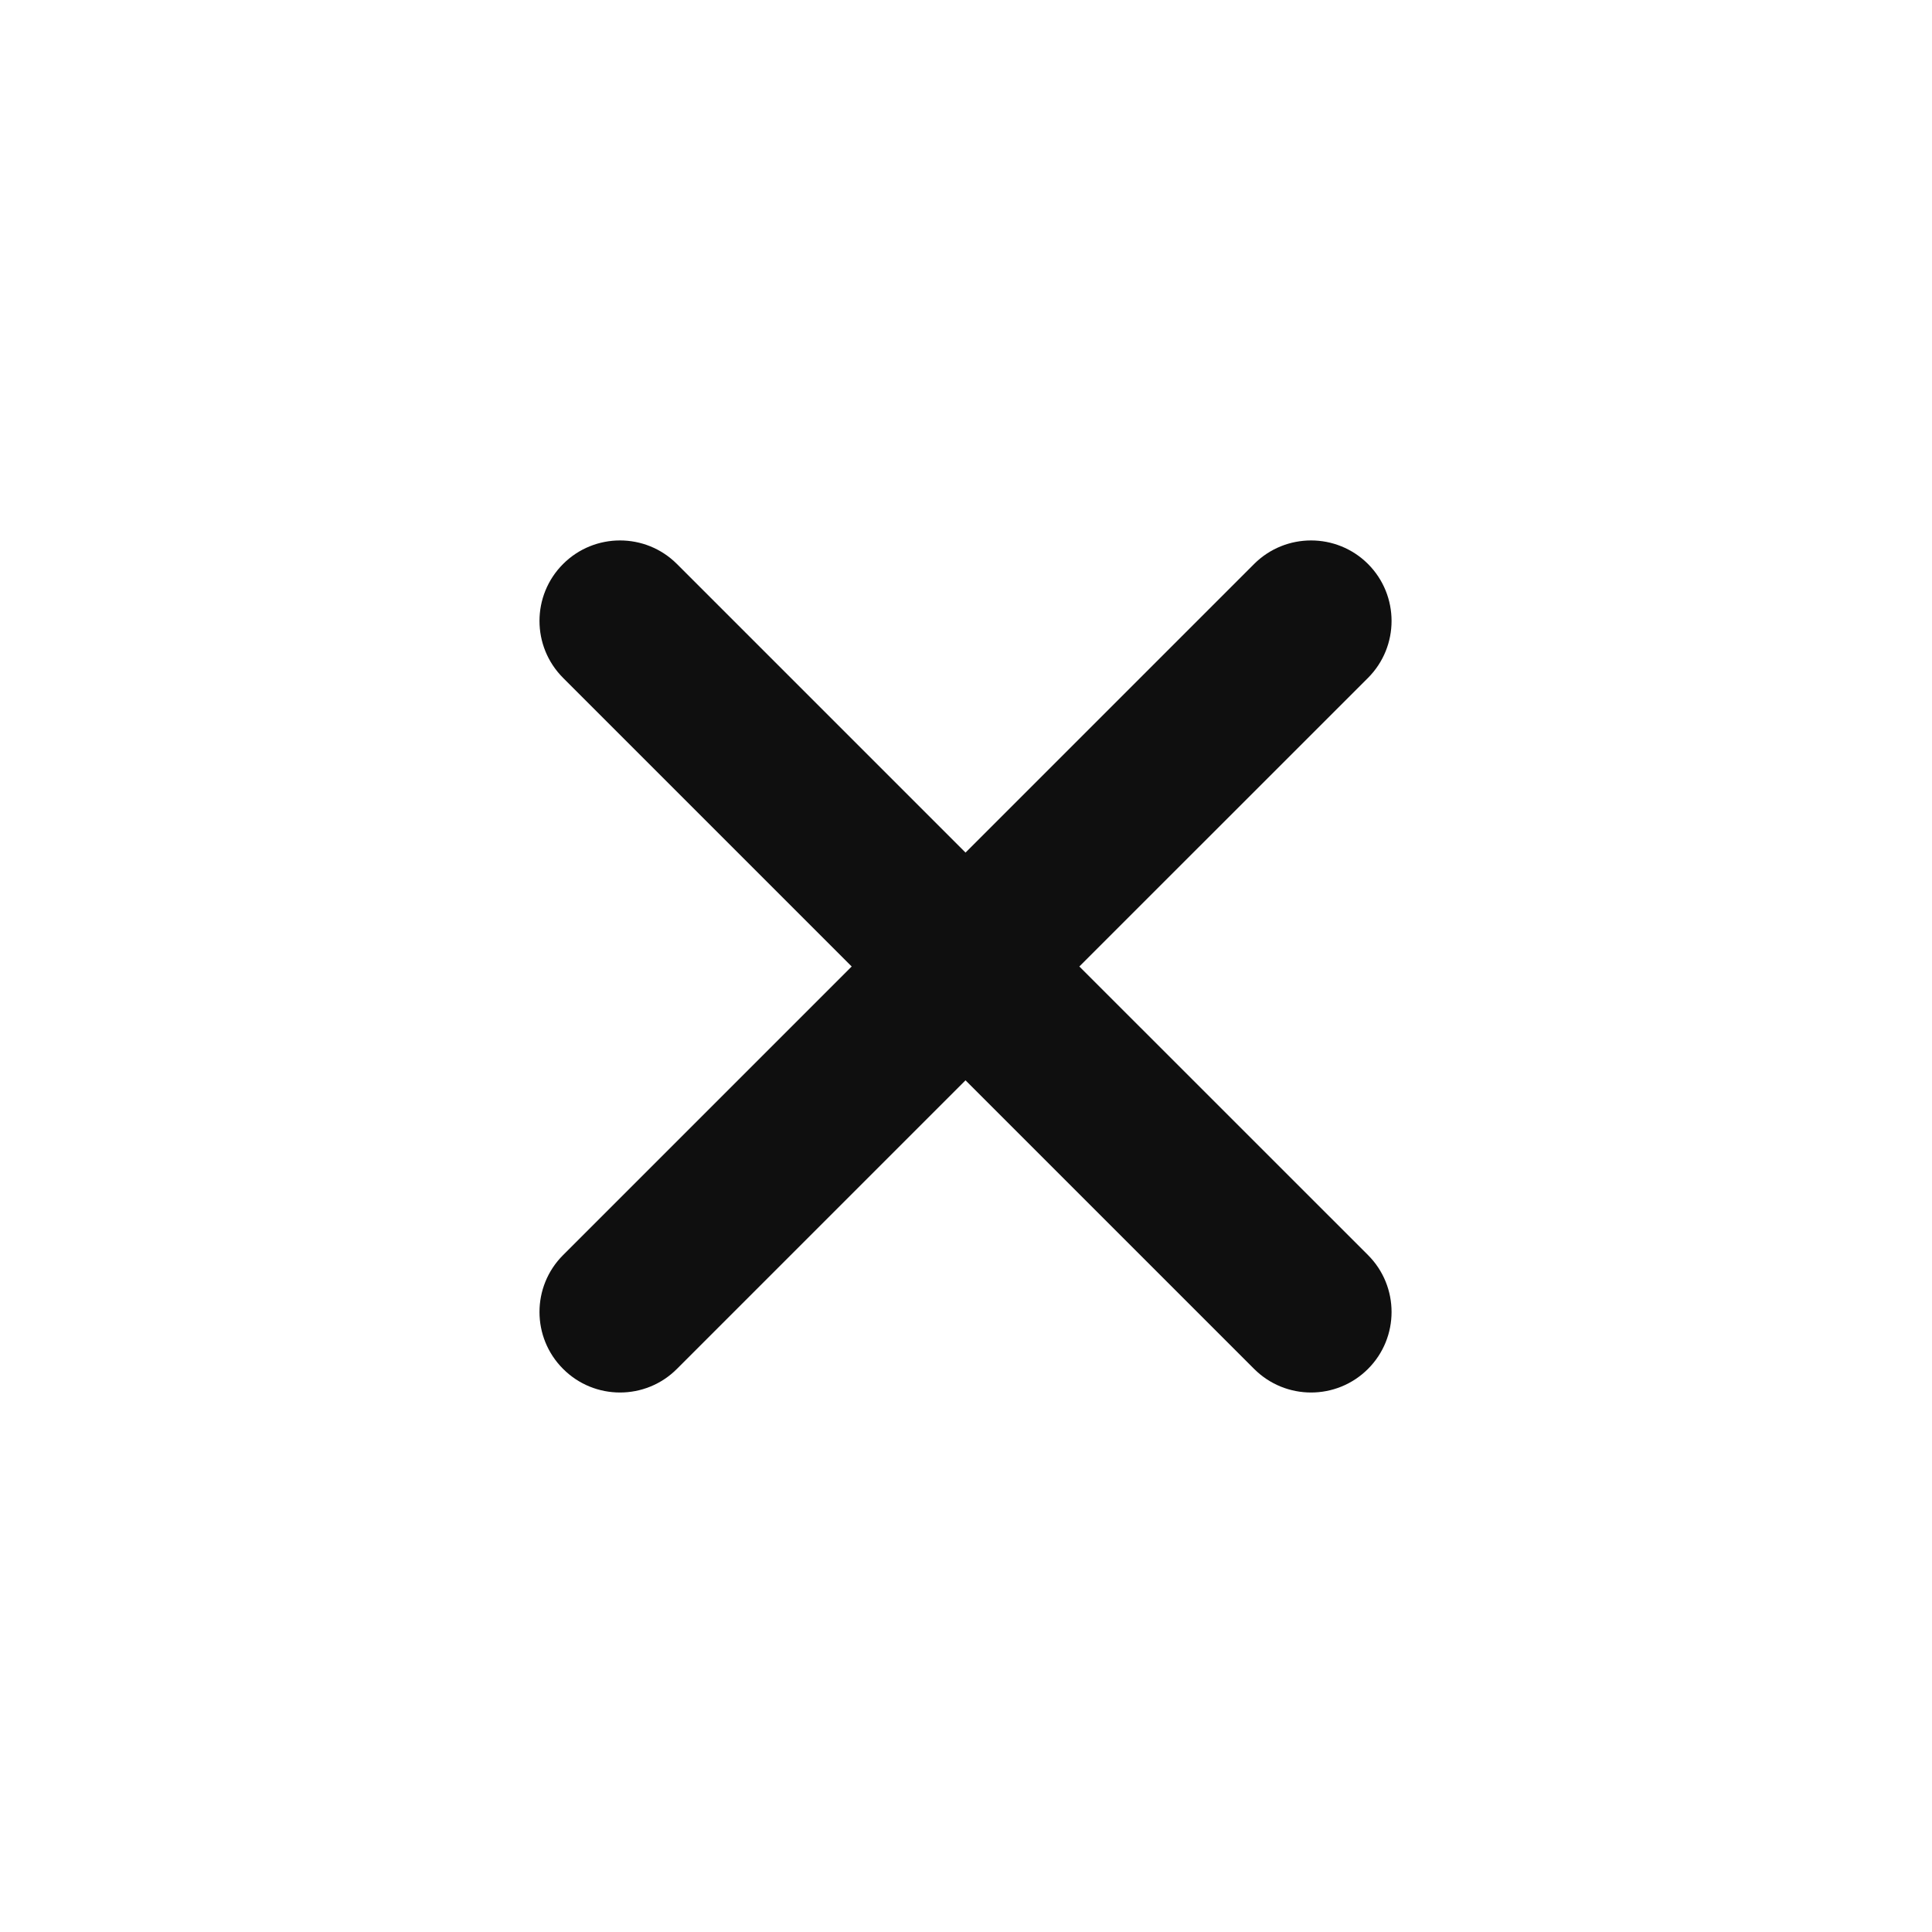
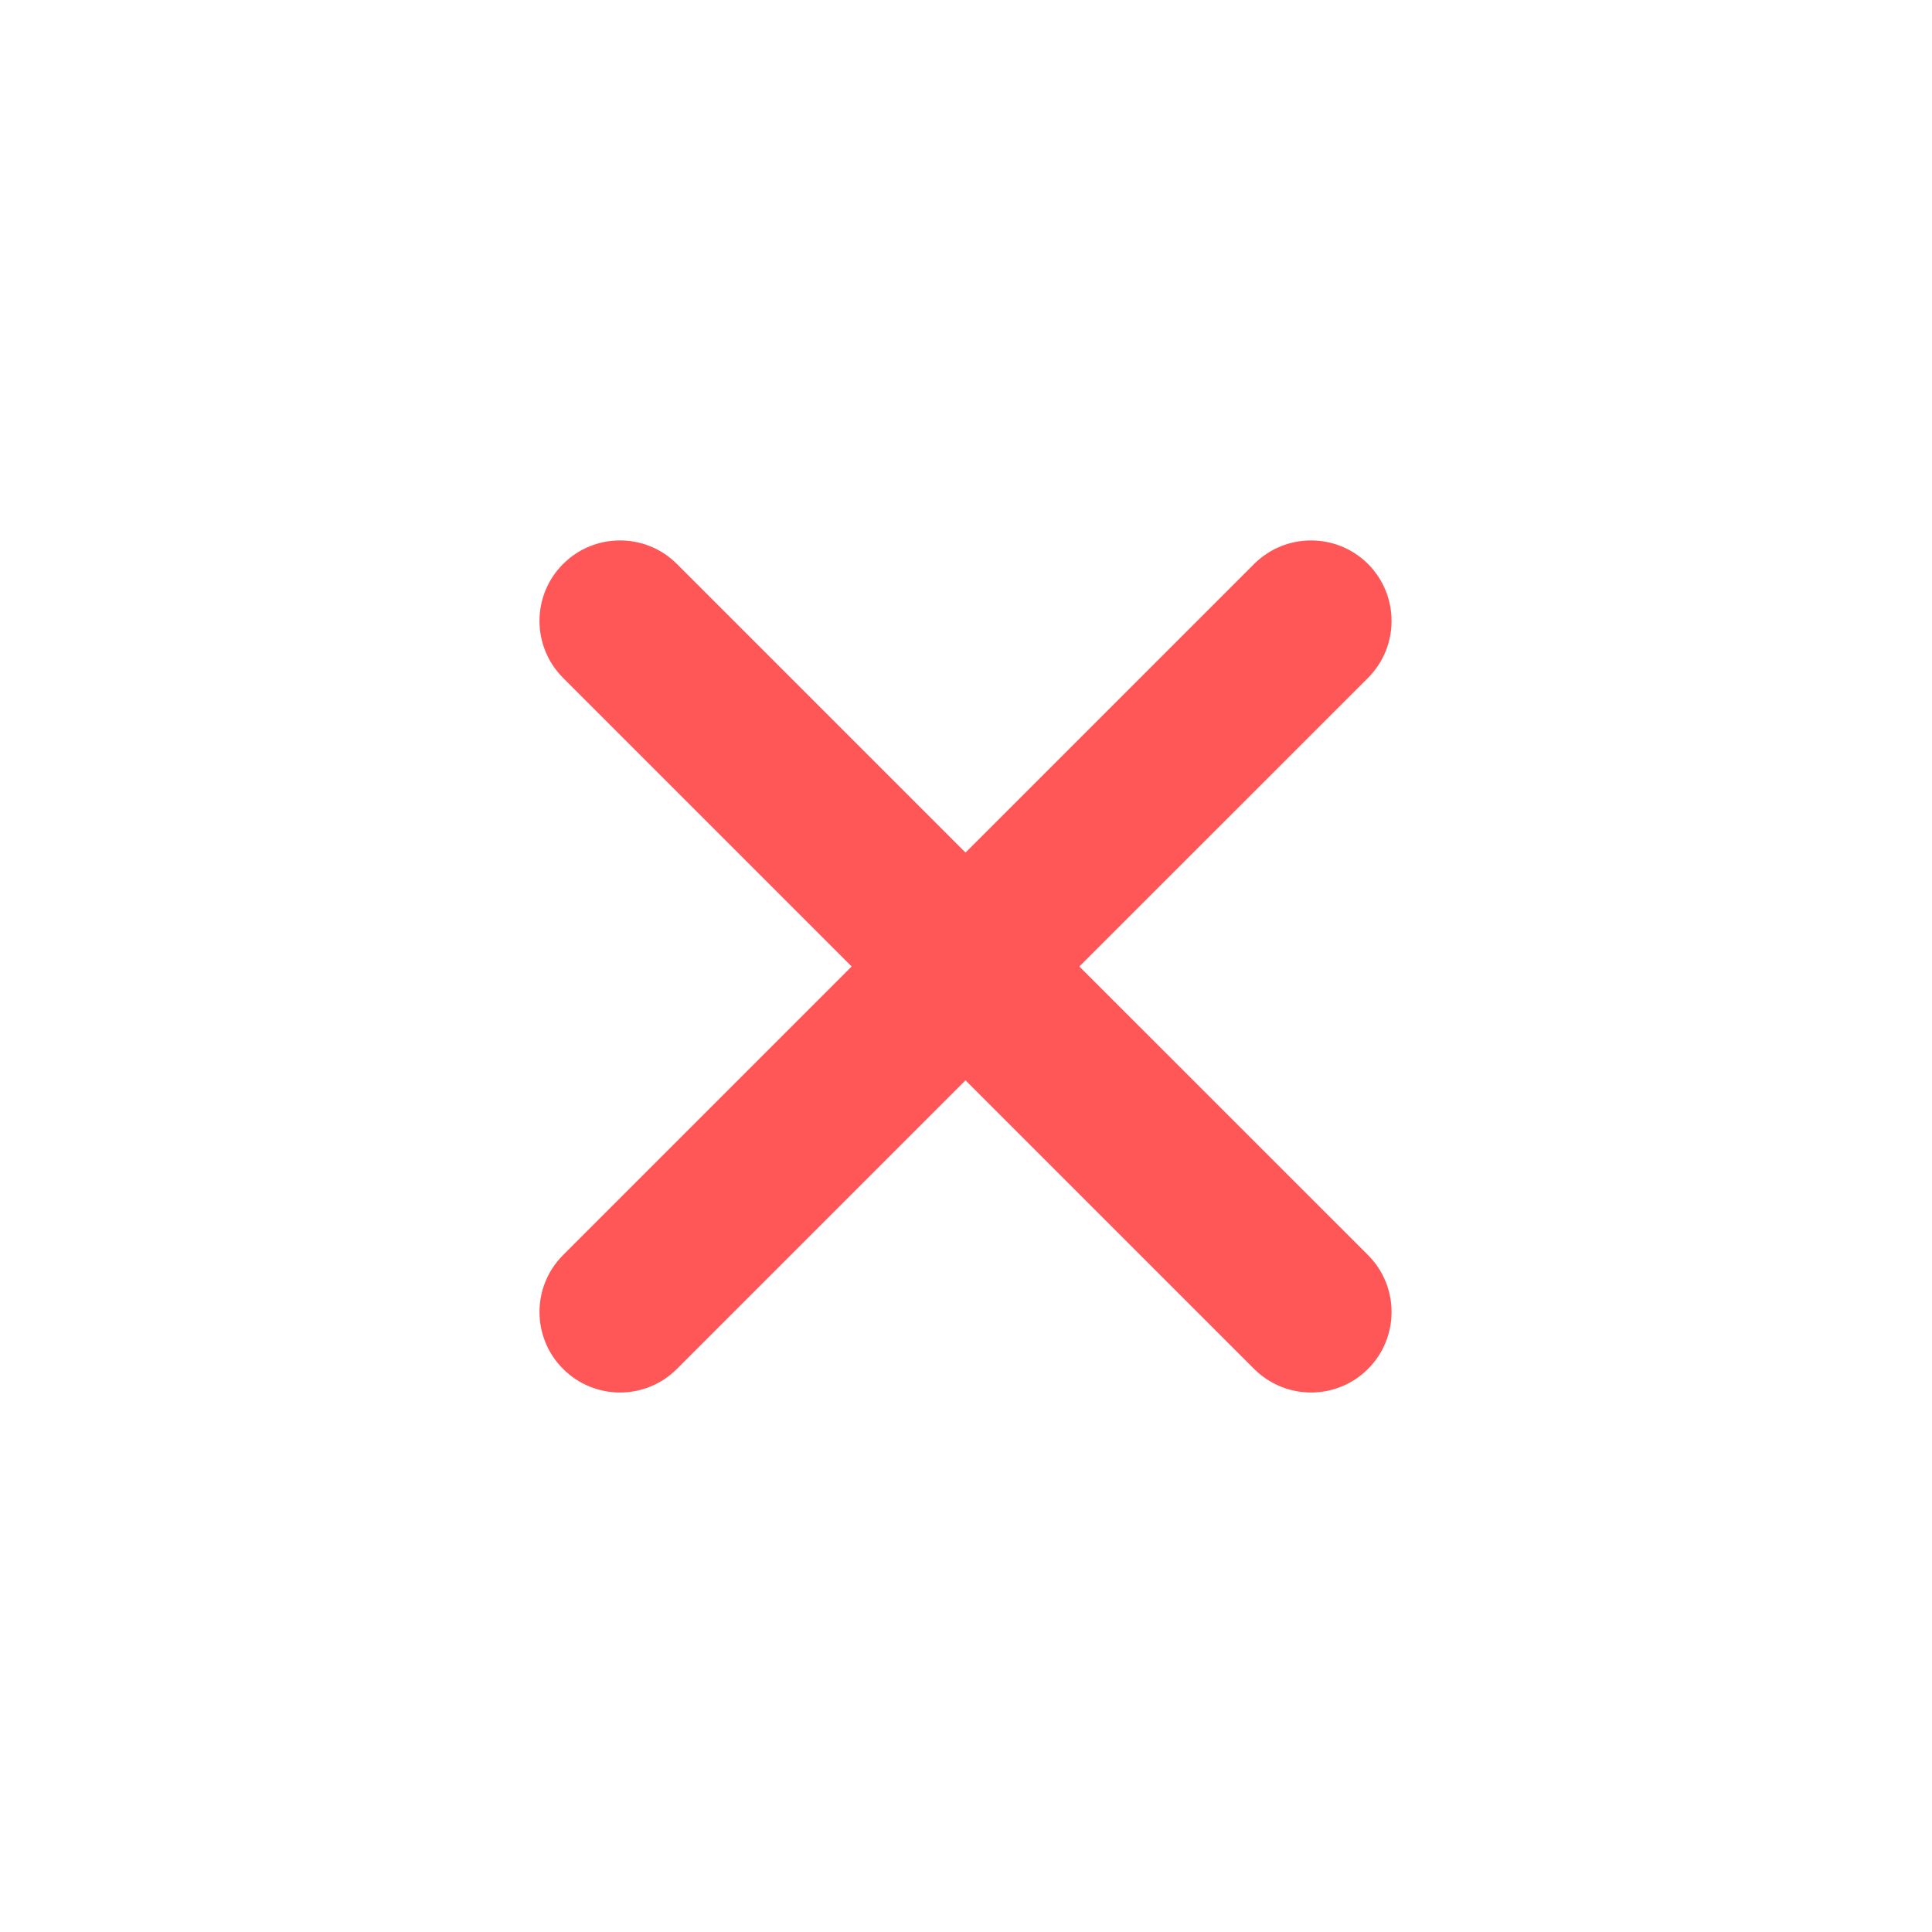
<svg xmlns="http://www.w3.org/2000/svg" width="24" height="24" viewBox="0 0 24 24" fill="none">
-   <path d="M6.995 7.006C6.604 7.397 6.604 8.03 6.995 8.421L10.58 12.006L6.995 15.591C6.604 15.981 6.604 16.615 6.995 17.005C7.385 17.396 8.019 17.396 8.409 17.005L11.994 13.42L15.579 17.005C15.97 17.396 16.603 17.396 16.994 17.005C17.384 16.615 17.384 15.981 16.994 15.591L13.408 12.006L16.994 8.421C17.384 8.03 17.384 7.397 16.994 7.006C16.603 6.616 15.97 6.616 15.579 7.006L11.994 10.591L8.409 7.006C8.019 6.616 7.385 6.616 6.995 7.006Z" fill="#0F0F0F" />
+   <path d="M6.995 7.006C6.604 7.397 6.604 8.03 6.995 8.421L10.58 12.006L6.995 15.591C6.604 15.981 6.604 16.615 6.995 17.005C7.385 17.396 8.019 17.396 8.409 17.005L11.994 13.42L15.579 17.005C15.97 17.396 16.603 17.396 16.994 17.005C17.384 16.615 17.384 15.981 16.994 15.591L13.408 12.006L16.994 8.421C17.384 8.03 17.384 7.397 16.994 7.006C16.603 6.616 15.97 6.616 15.579 7.006L11.994 10.591L8.409 7.006C8.019 6.616 7.385 6.616 6.995 7.006Z" fill="#FF5757" />
</svg>
